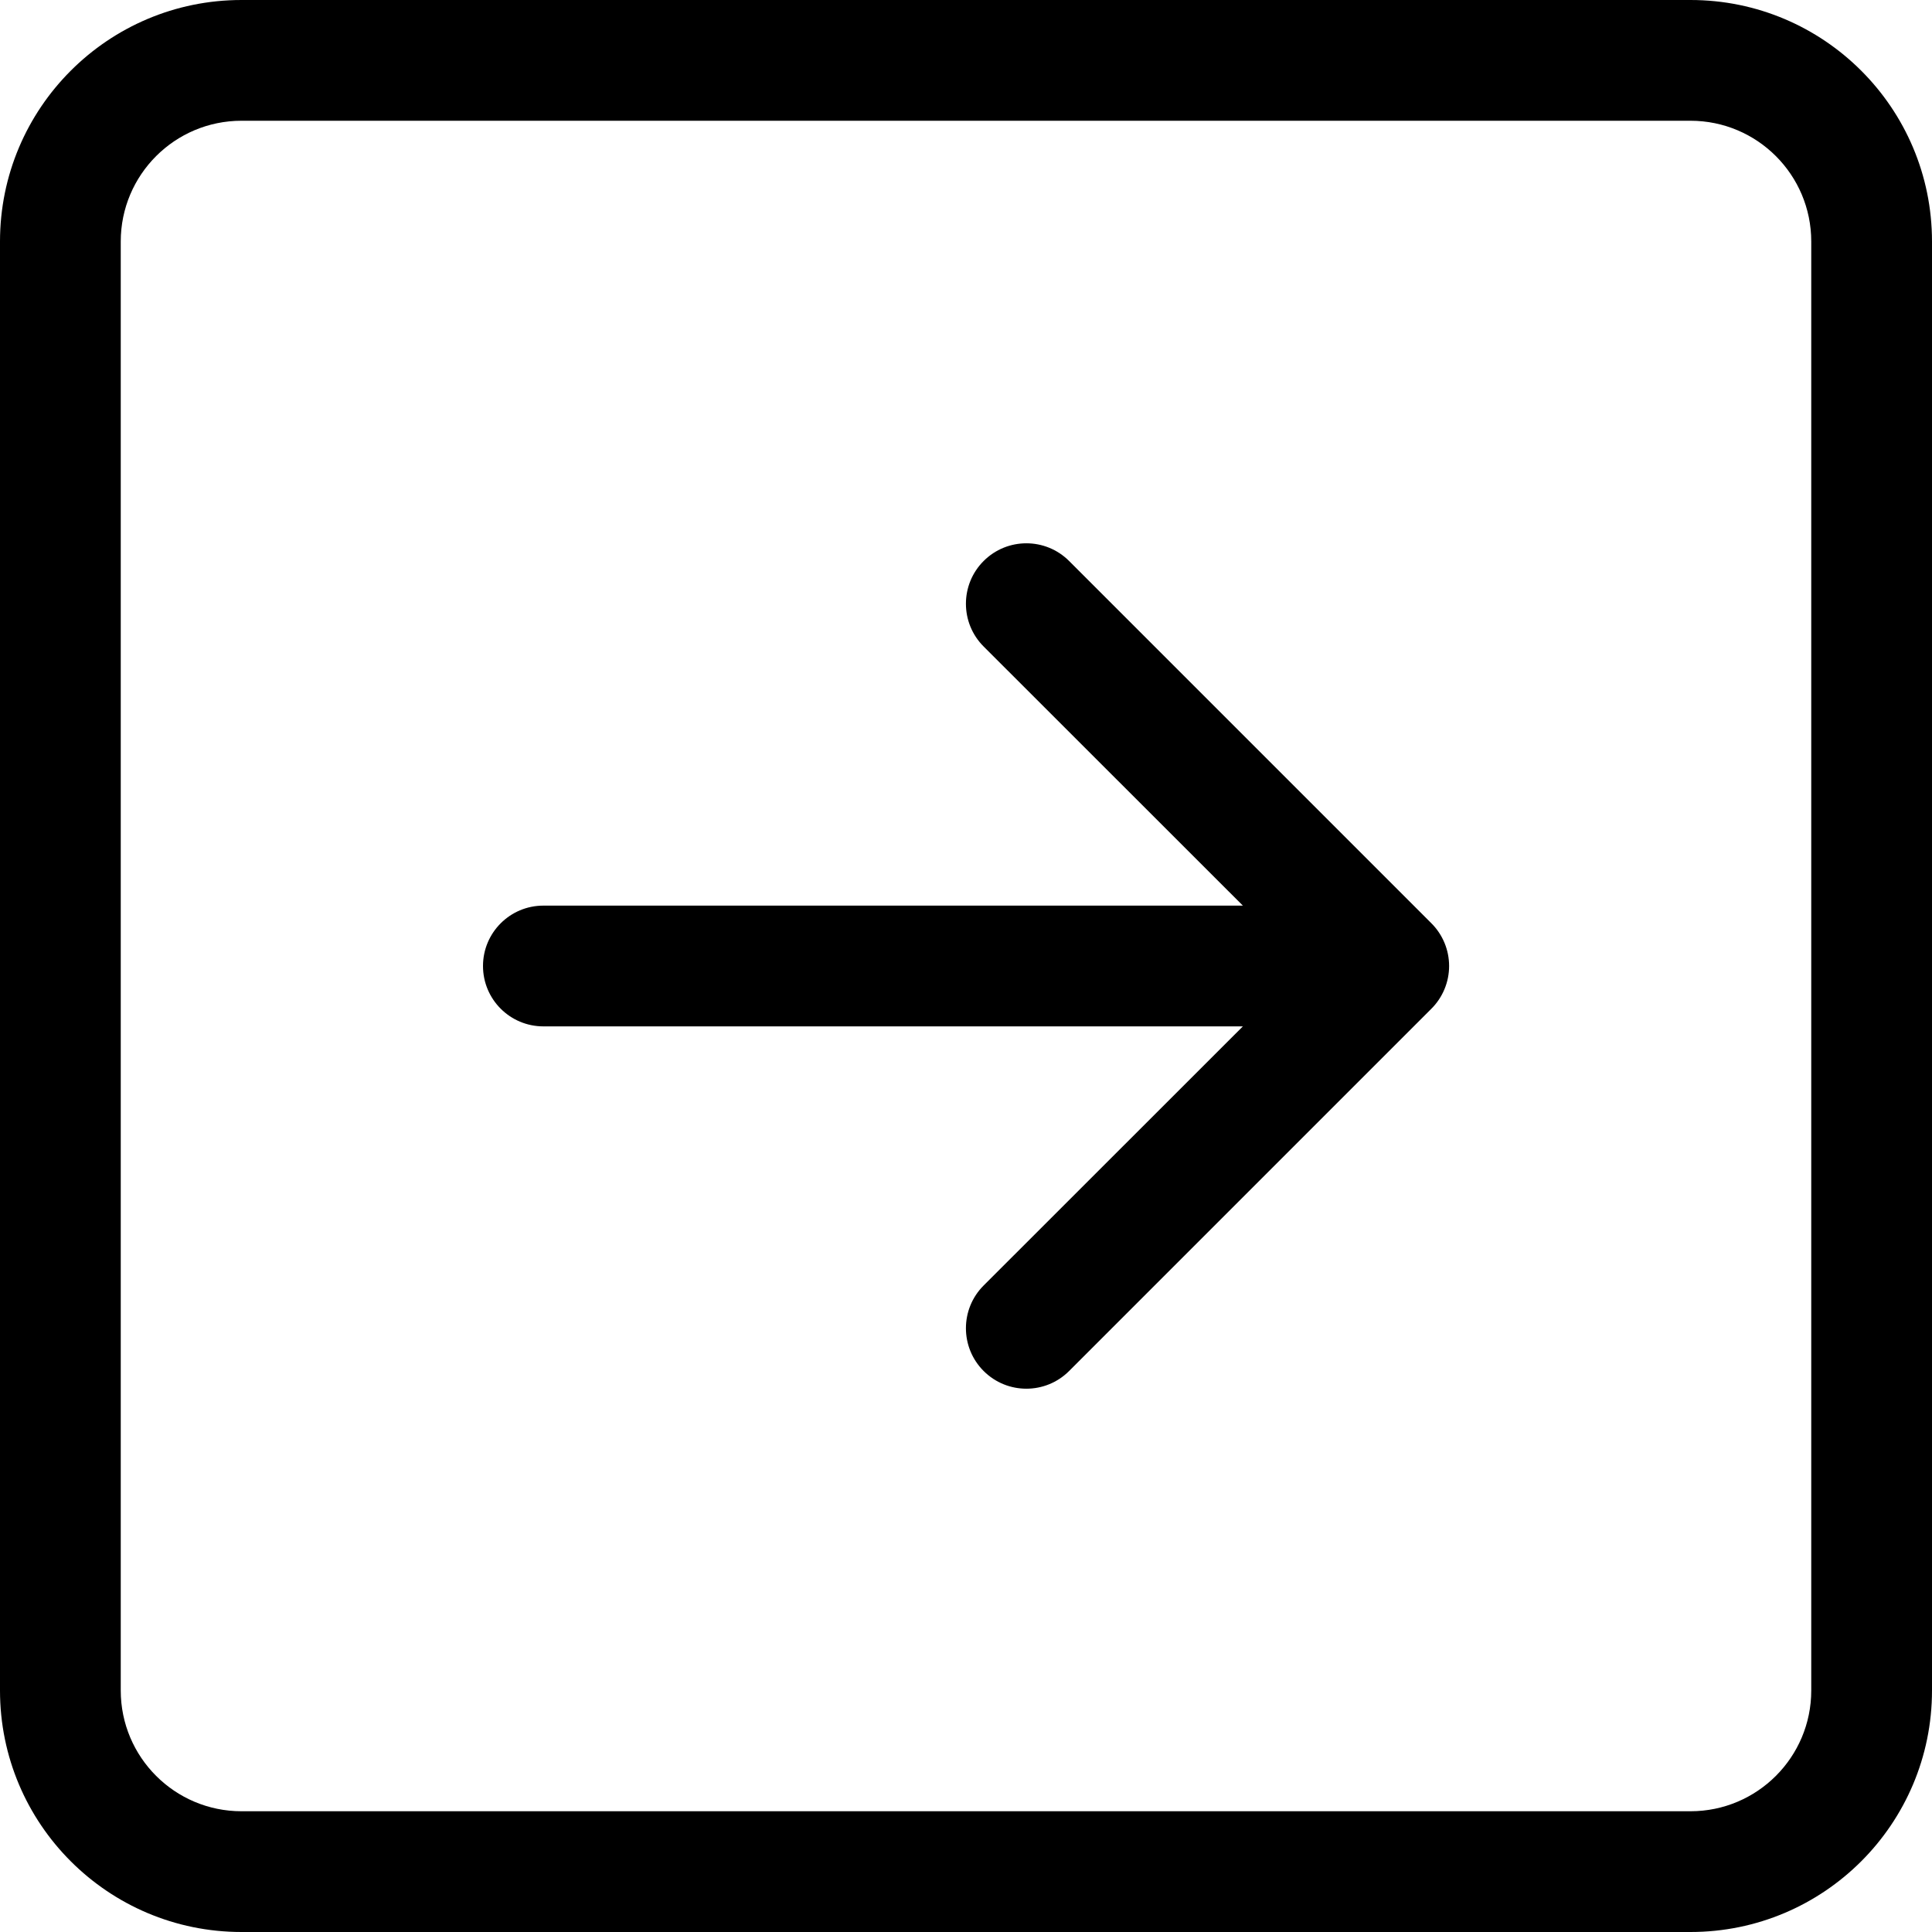
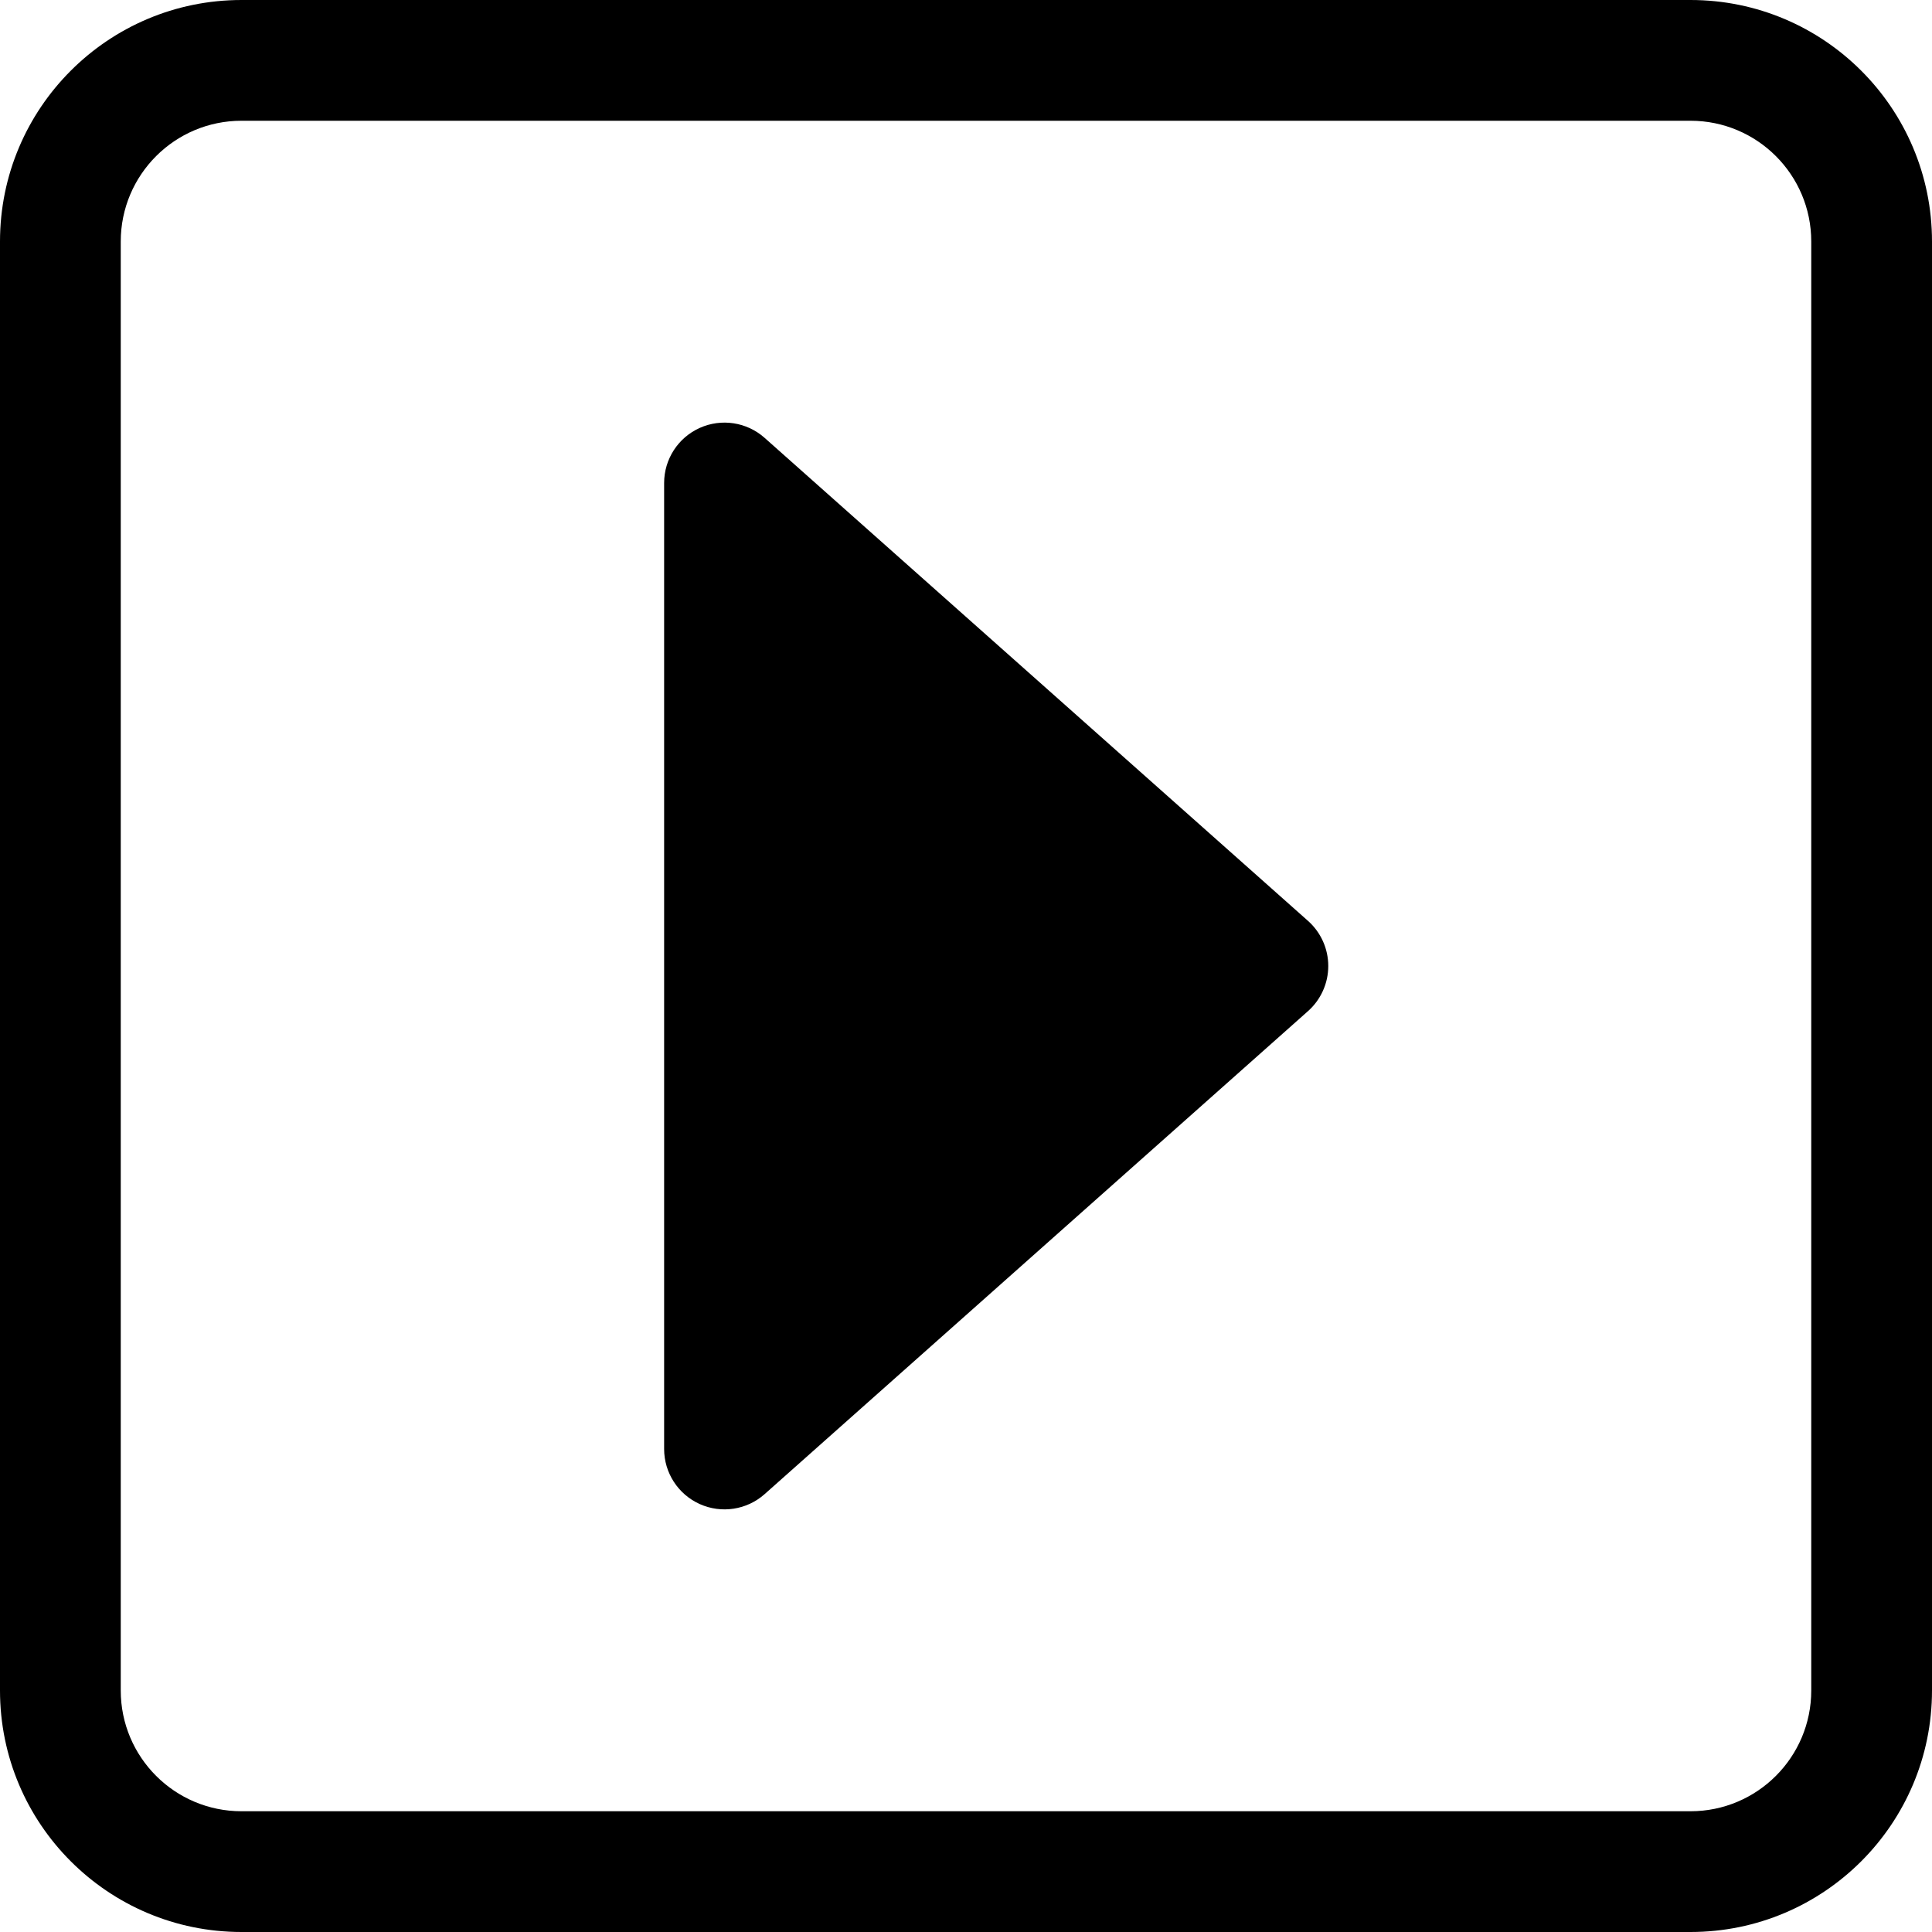
- <svg xmlns="http://www.w3.org/2000/svg" width="16" height="16" fill="currentColor" class="bi bi-arrow-right-square" viewBox="0 0 16 16">
-   <path fill-rule="evenodd" d="M15 2a1 1 0 0 0-1-1H2a1 1 0 0 0-1 1v12a1 1 0 0 0 1 1h12a1 1 0 0 0 1-1V2zM0 2a2 2 0 0 1 2-2h12a2 2 0 0 1 2 2v12a2 2 0 0 1-2 2H2a2 2 0 0 1-2-2V2zm4.5 5.5a.5.5 0 0 0 0 1h5.793l-2.147 2.146a.5.5 0 0 0 .708.708l3-3a.5.5 0 0 0 0-.708l-3-3a.5.5 0 1 0-.708.708L10.293 7.5H4.5z" />
+ <svg xmlns="http://www.w3.org/2000/svg" width="16" height="16" fill="currentColor" class="bi bi-caret-right-square" viewBox="0 0 16 16">
+   <path d="M14 1a1 1 0 0 1 1 1v12a1 1 0 0 1-1 1H2a1 1 0 0 1-1-1V2a1 1 0 0 1 1-1h12zM2 0a2 2 0 0 0-2 2v12a2 2 0 0 0 2 2h12a2 2 0 0 0 2-2V2a2 2 0 0 0-2-2H2z" />
+   <path d="M5.795 12.456A.5.5 0 0 1 5.5 12V4a.5.5 0 0 1 .832-.374l4.5 4a.5.5 0 0 1 0 .748l-4.5 4a.5.5 0 0 1-.537.082z" />
</svg>
